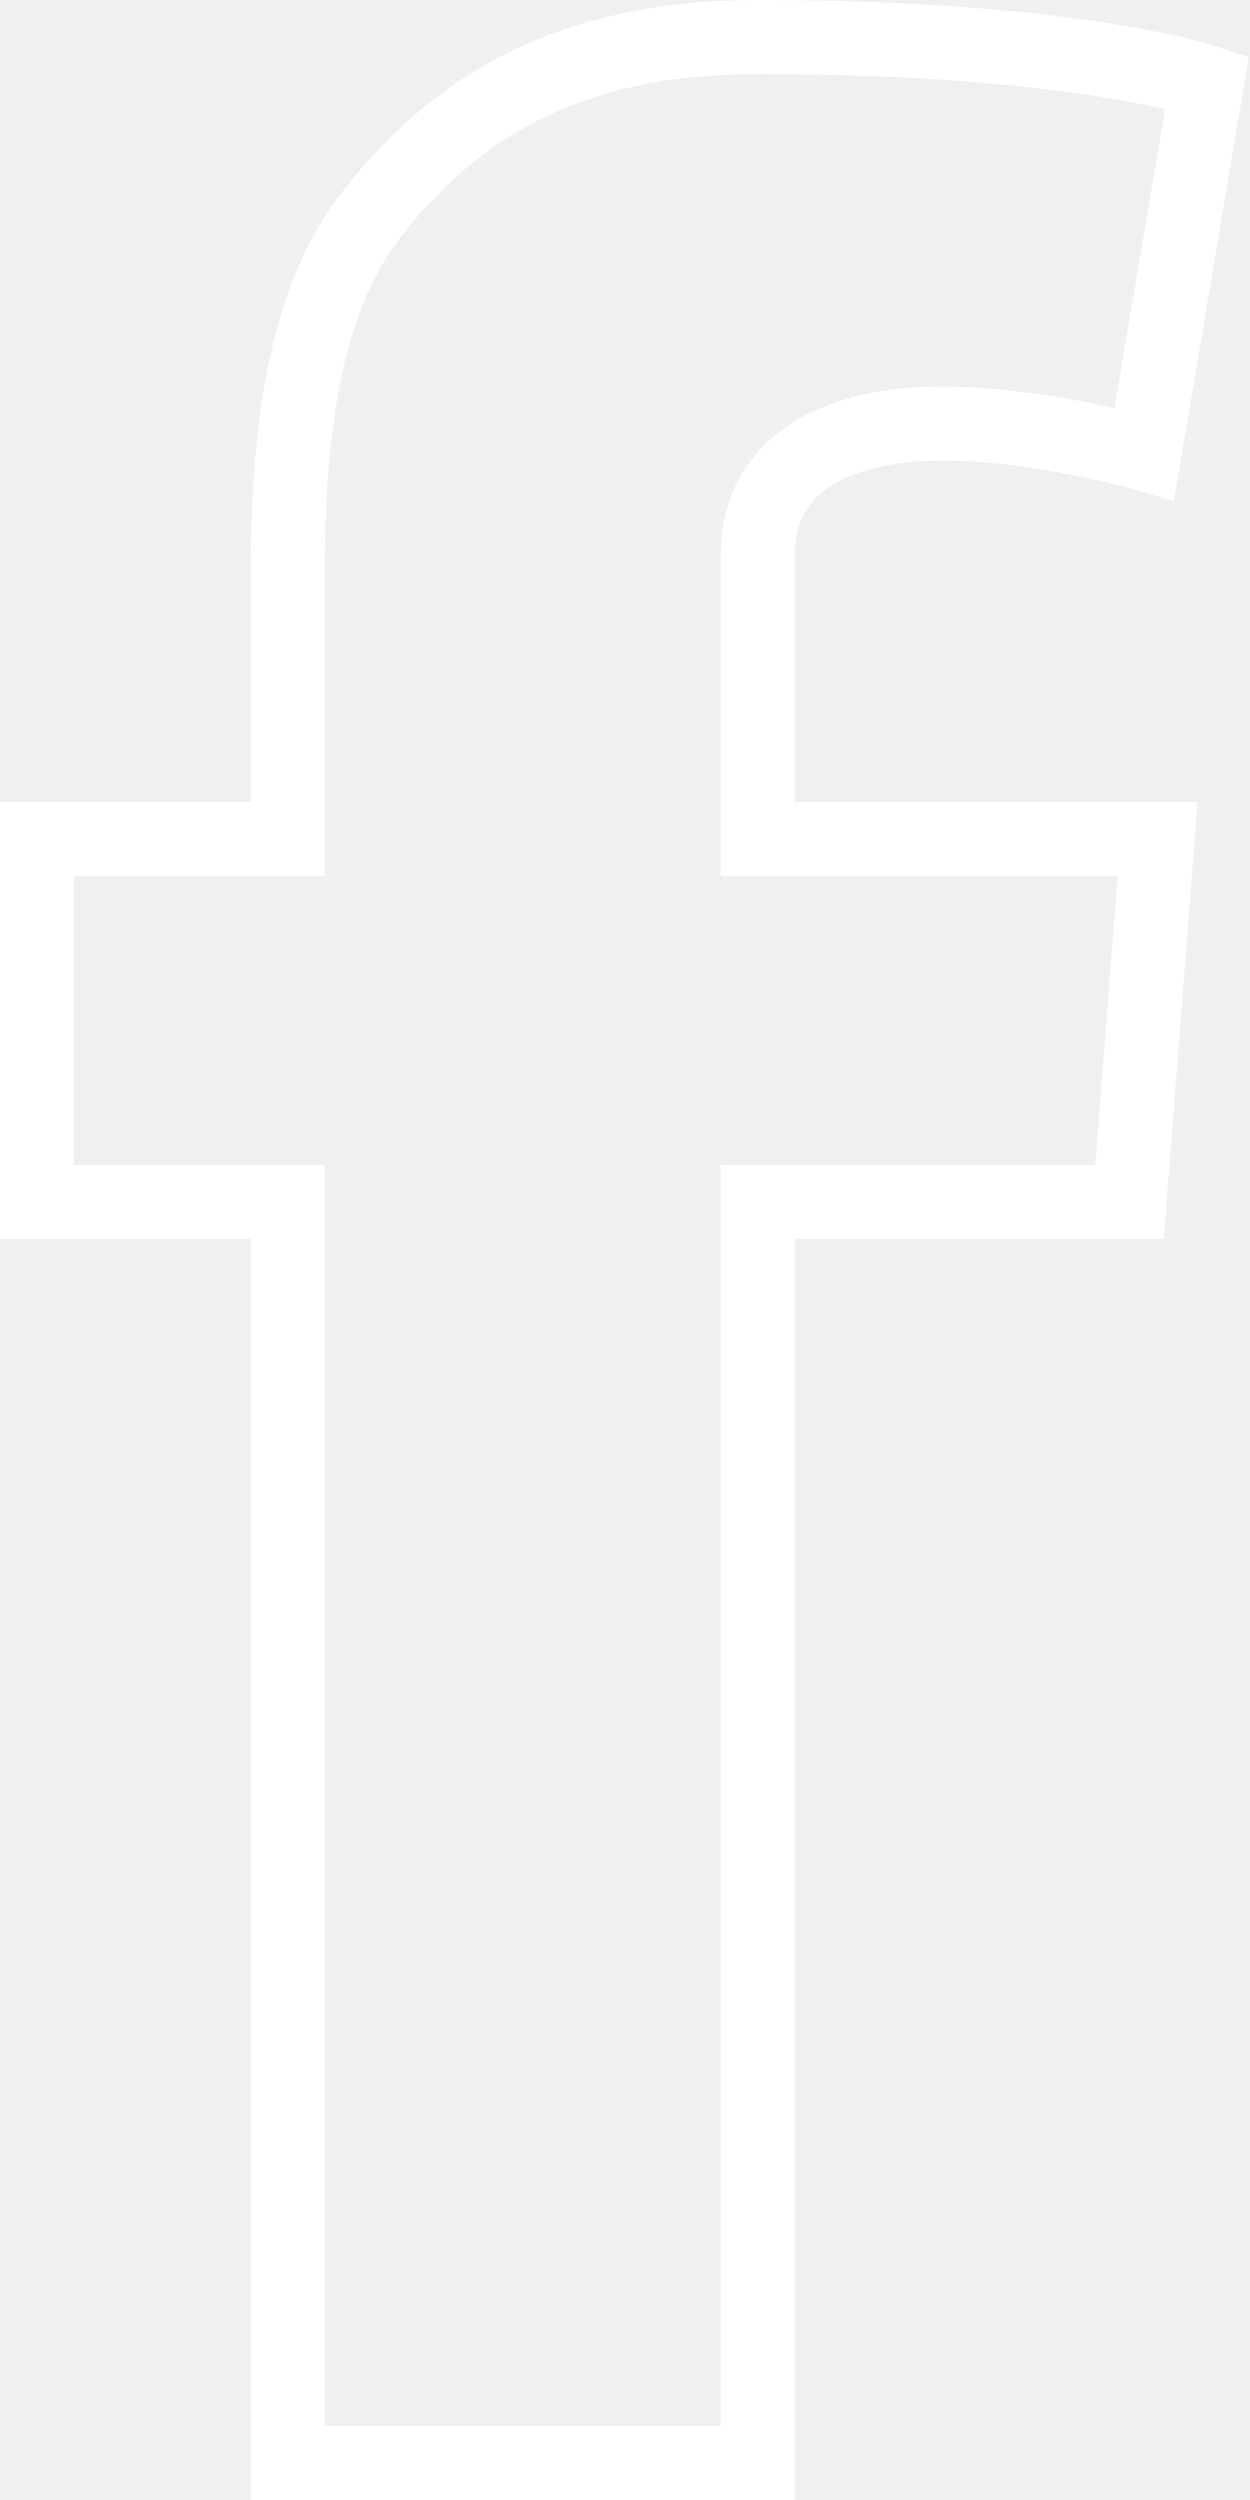
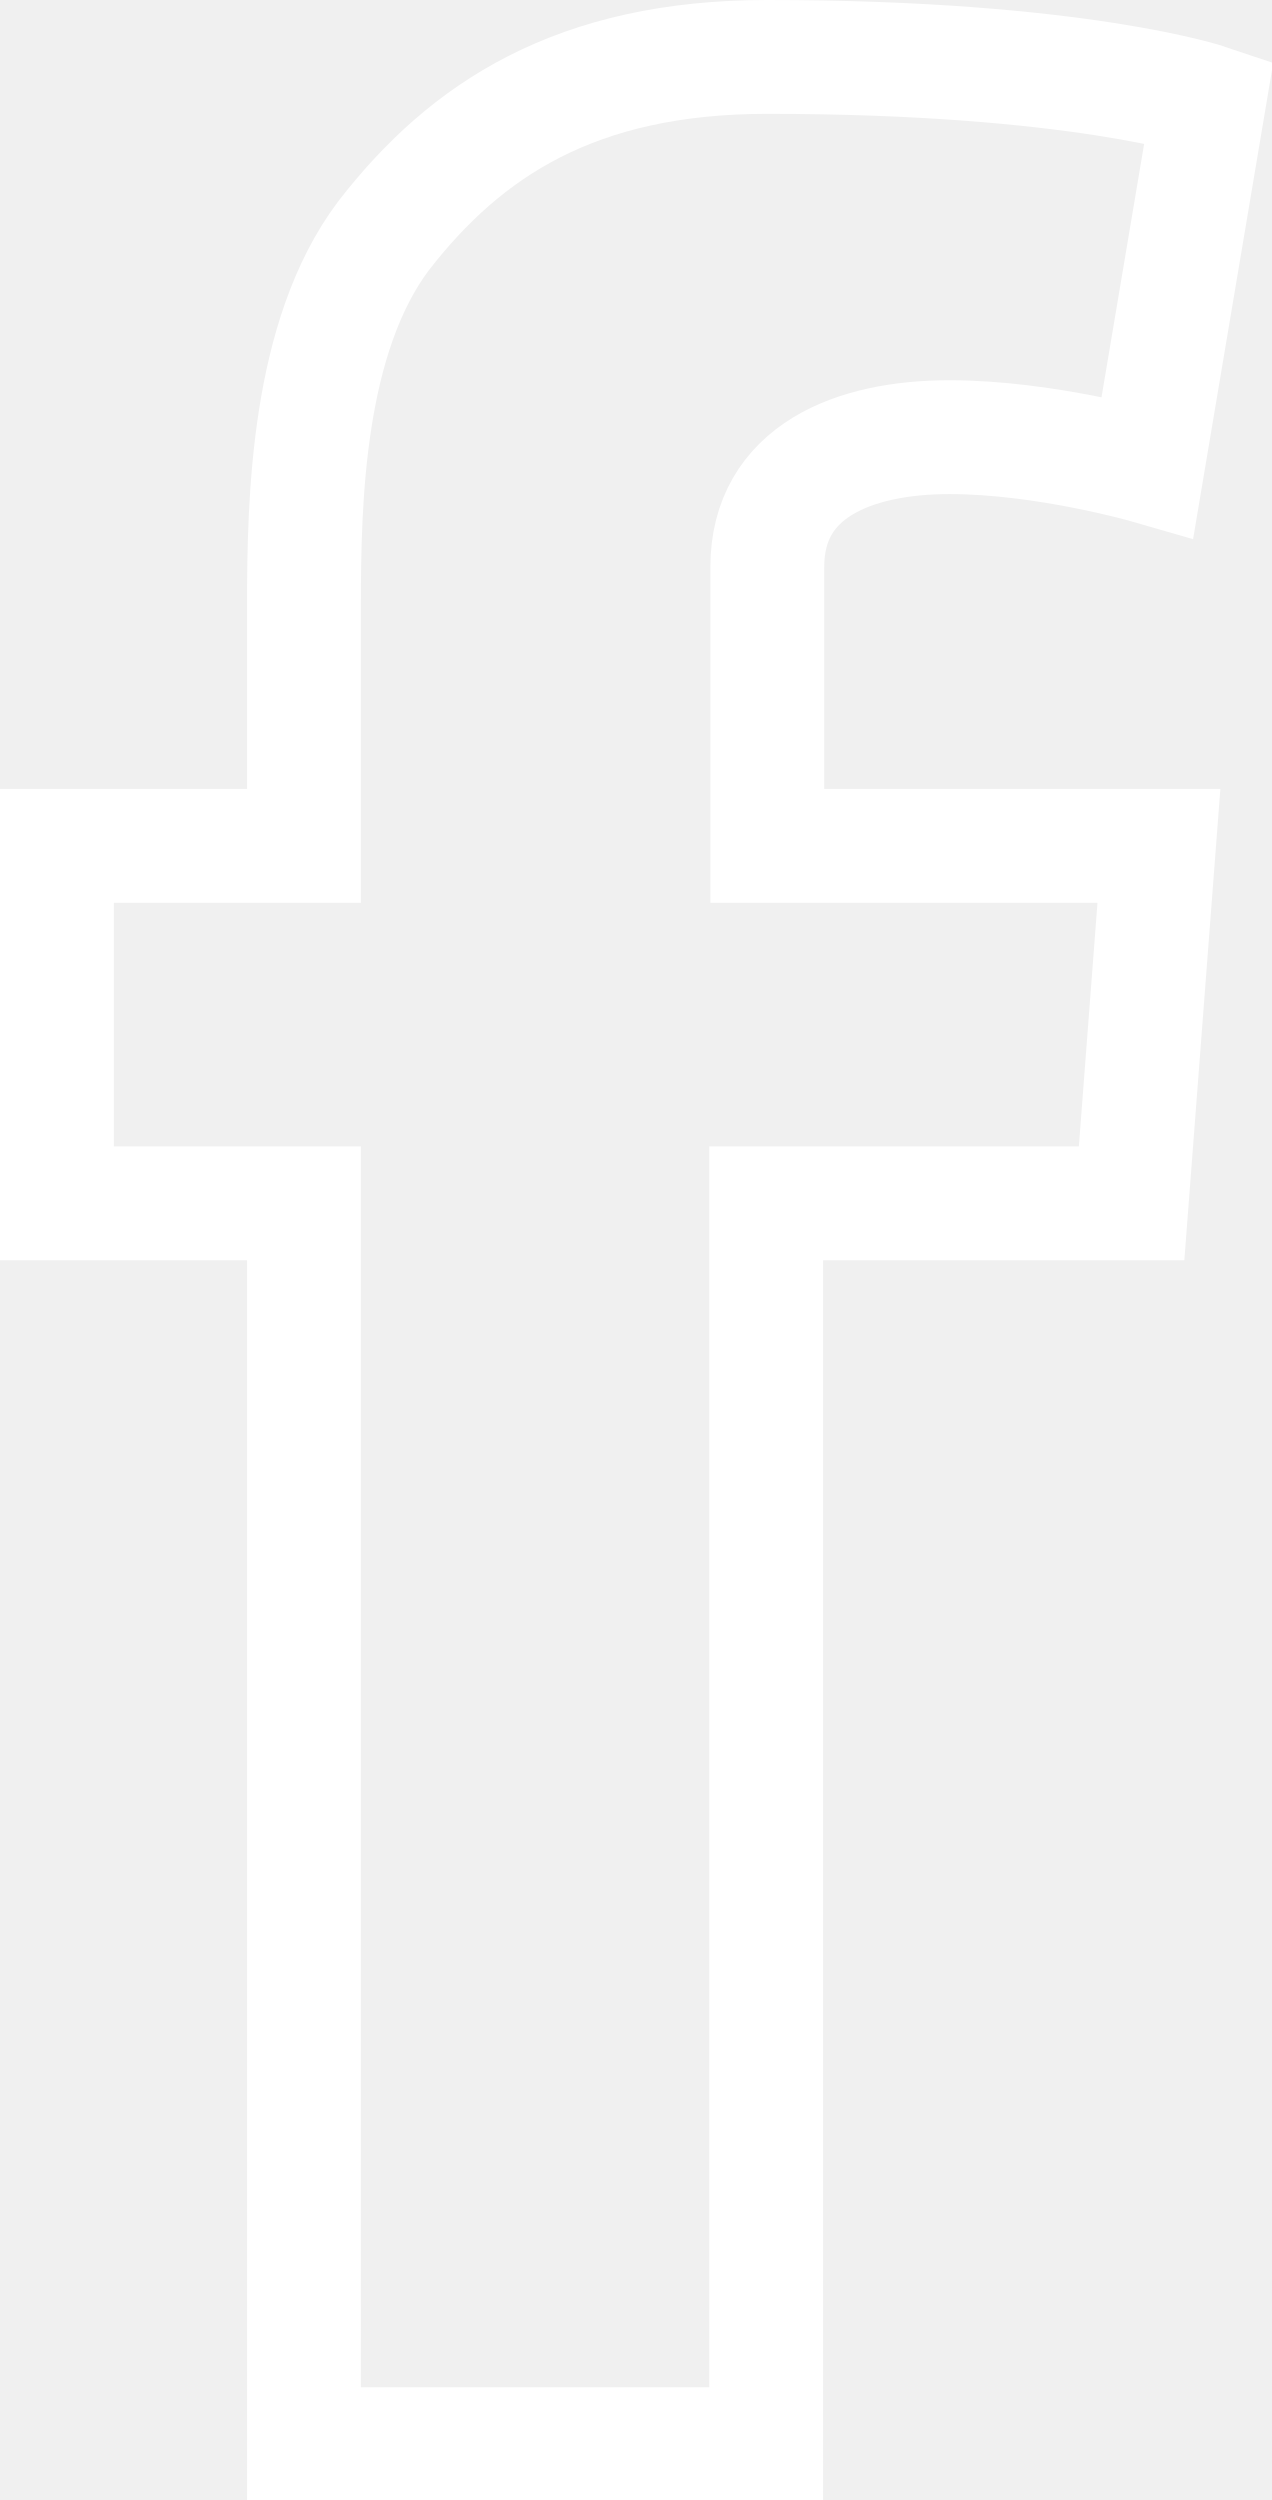
- <svg xmlns="http://www.w3.org/2000/svg" version="1.1" id="Layer_1" x="0px" y="0px" viewBox="0 0 169 338.2" enable-background="new 0 0 169 338.2" xml:space="preserve">
-   <path fill="none" stroke="#FFFFFF" stroke-width="10" stroke-miterlimit="10" d="M5,113.5h33.9v-33c0-14.5,0.4-37,10.9-50.9  C61,15,76.3,5,102.5,5c42.8,0,60.8,6.1,60.8,6.1l-8.5,50.3c0,0-14.1-4.1-27.3-4.1c-13.2,0-25,4.7-25,17.9v38.3h54.1l-3.8,49.1h-50.3  v170.6H38.9V162.6H5V113.5z" />
+ <svg xmlns="http://www.w3.org/2000/svg" version="1.1" id="Layer_1" x="0px" y="0px" viewBox="88.2 -1.8 111.7 219.6" enable-background="new 88.2 -1.8 111.7 219.6" xml:space="preserve">
+   <path fill="none" stroke="#FFFFFF" stroke-width="10" stroke-miterlimit="10" d="M93.2,72.5h21.7V51.4c0-9.3,0.3-23.6,7-32.5  c7.2-9.3,16.9-15.7,33.7-15.7c27.3,0,38.8,3.9,38.8,3.9l-5.4,32.1c0,0-9-2.6-17.4-2.6s-16,3-16,11.4v24.5H190l-2.4,31.4h-32.1v109  h-40.6v-109H93.2V72.5z" />
</svg>
